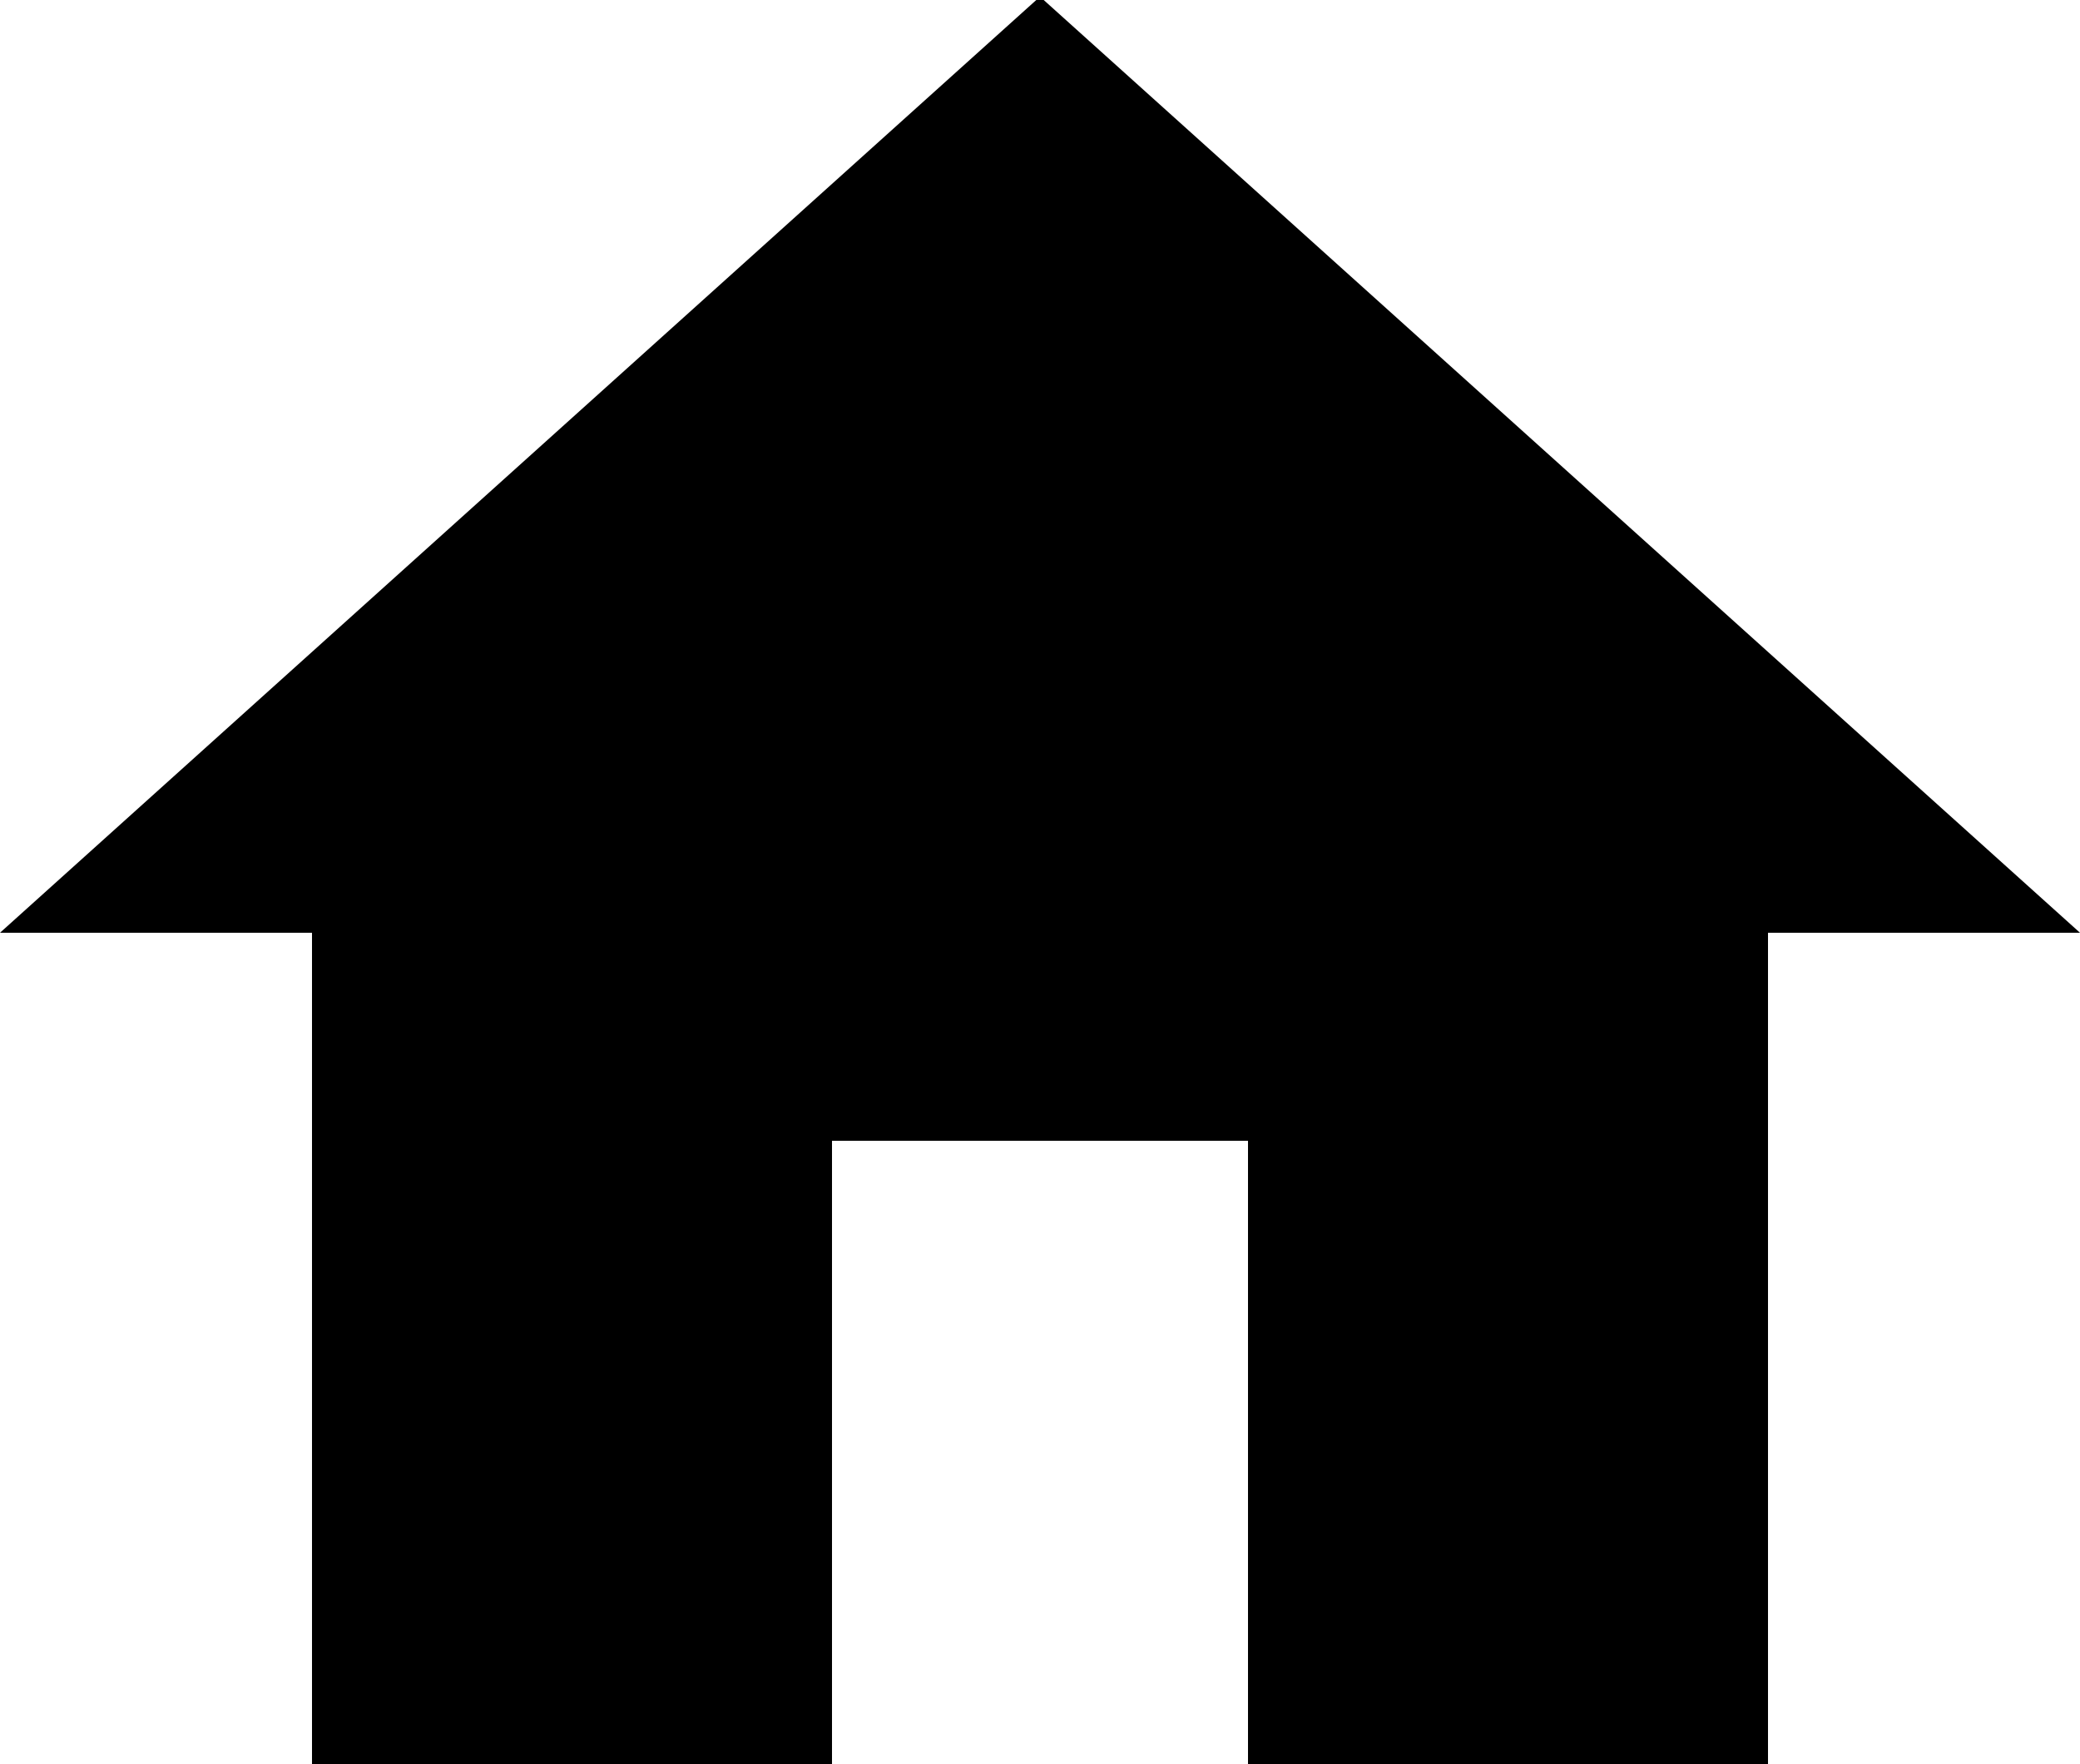
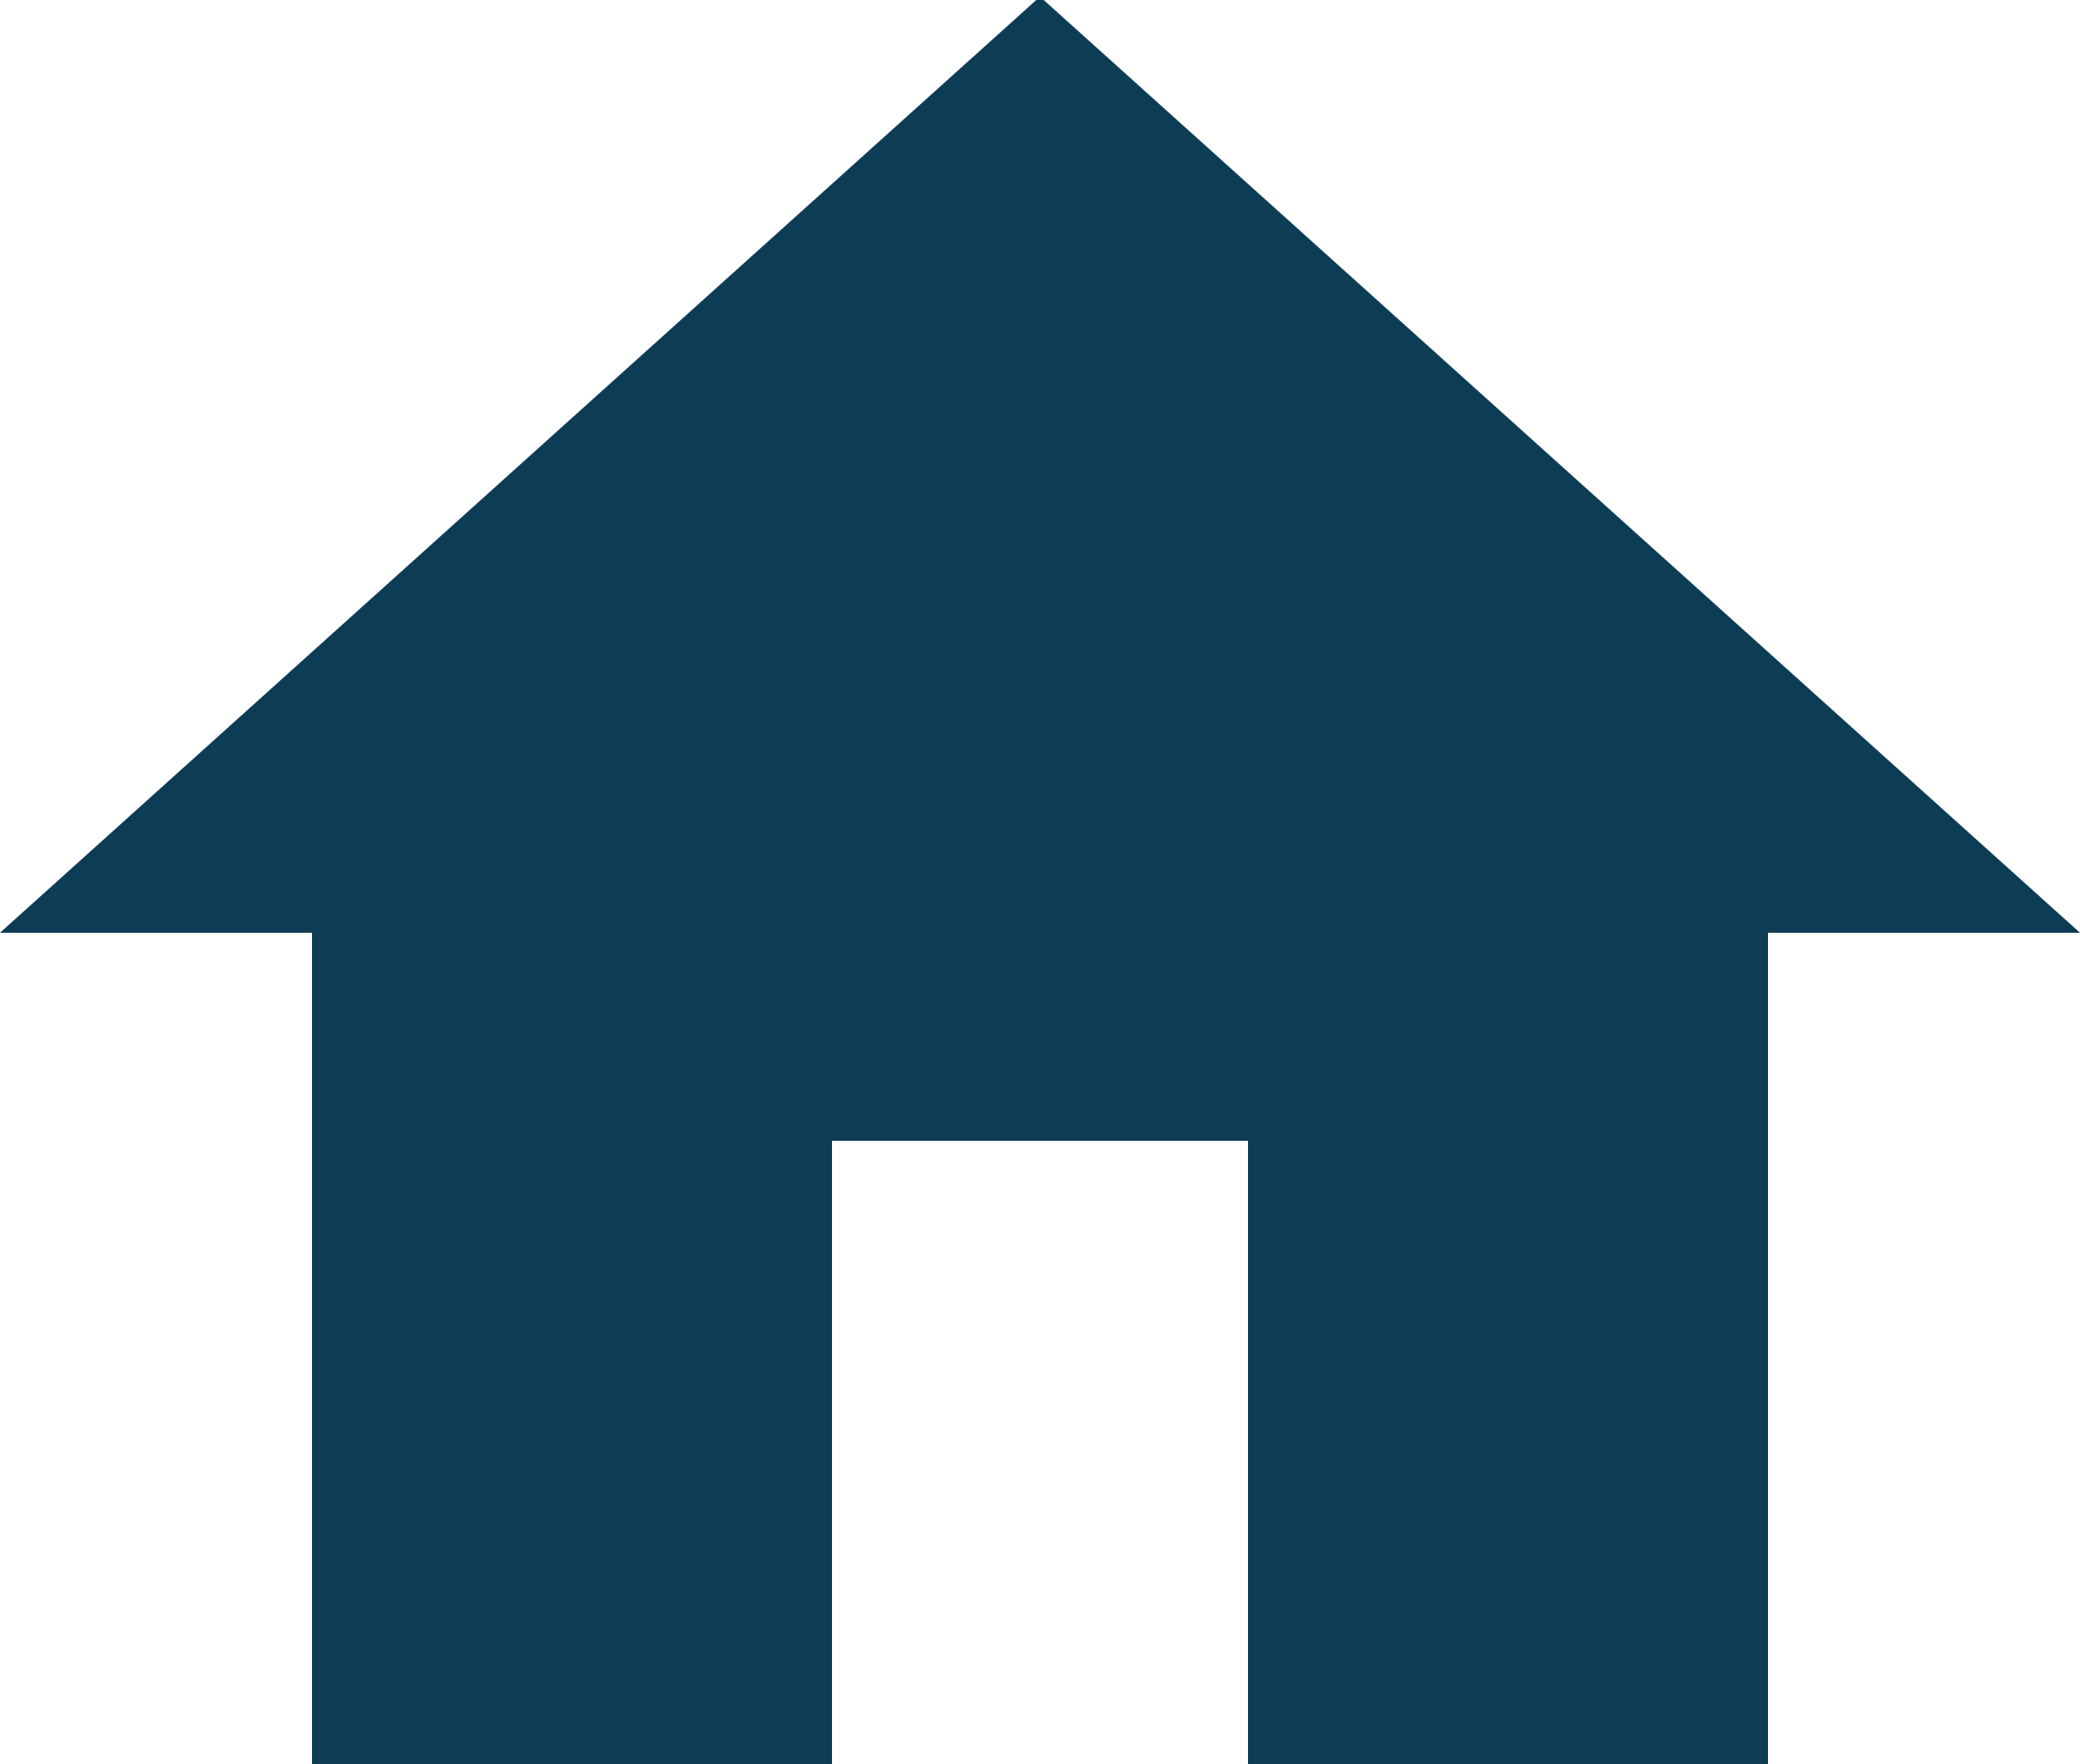
- <svg xmlns="http://www.w3.org/2000/svg" viewBox="716 173 125 106">
+ <svg xmlns="http://www.w3.org/2000/svg" id="dashboardsvg" viewBox="716 173 125 106">
  <defs>
-     <style>.a{clip-path:url(#b);}</style>
+     <style>.a{clip-path:url(#b); fill:#0D3C55;}</style>
    <clipPath id="b">
      <rect x="716" y="173" width="125" height="106" />
    </clipPath>
  </defs>
  <g id="a" class="a">
    <path d="M52,109.25V71.75H77v37.5h31.25v-50H127L64.5,3,2,59.25H20.75v50Z" transform="translate(714 169.8)" />
  </g>
</svg>
